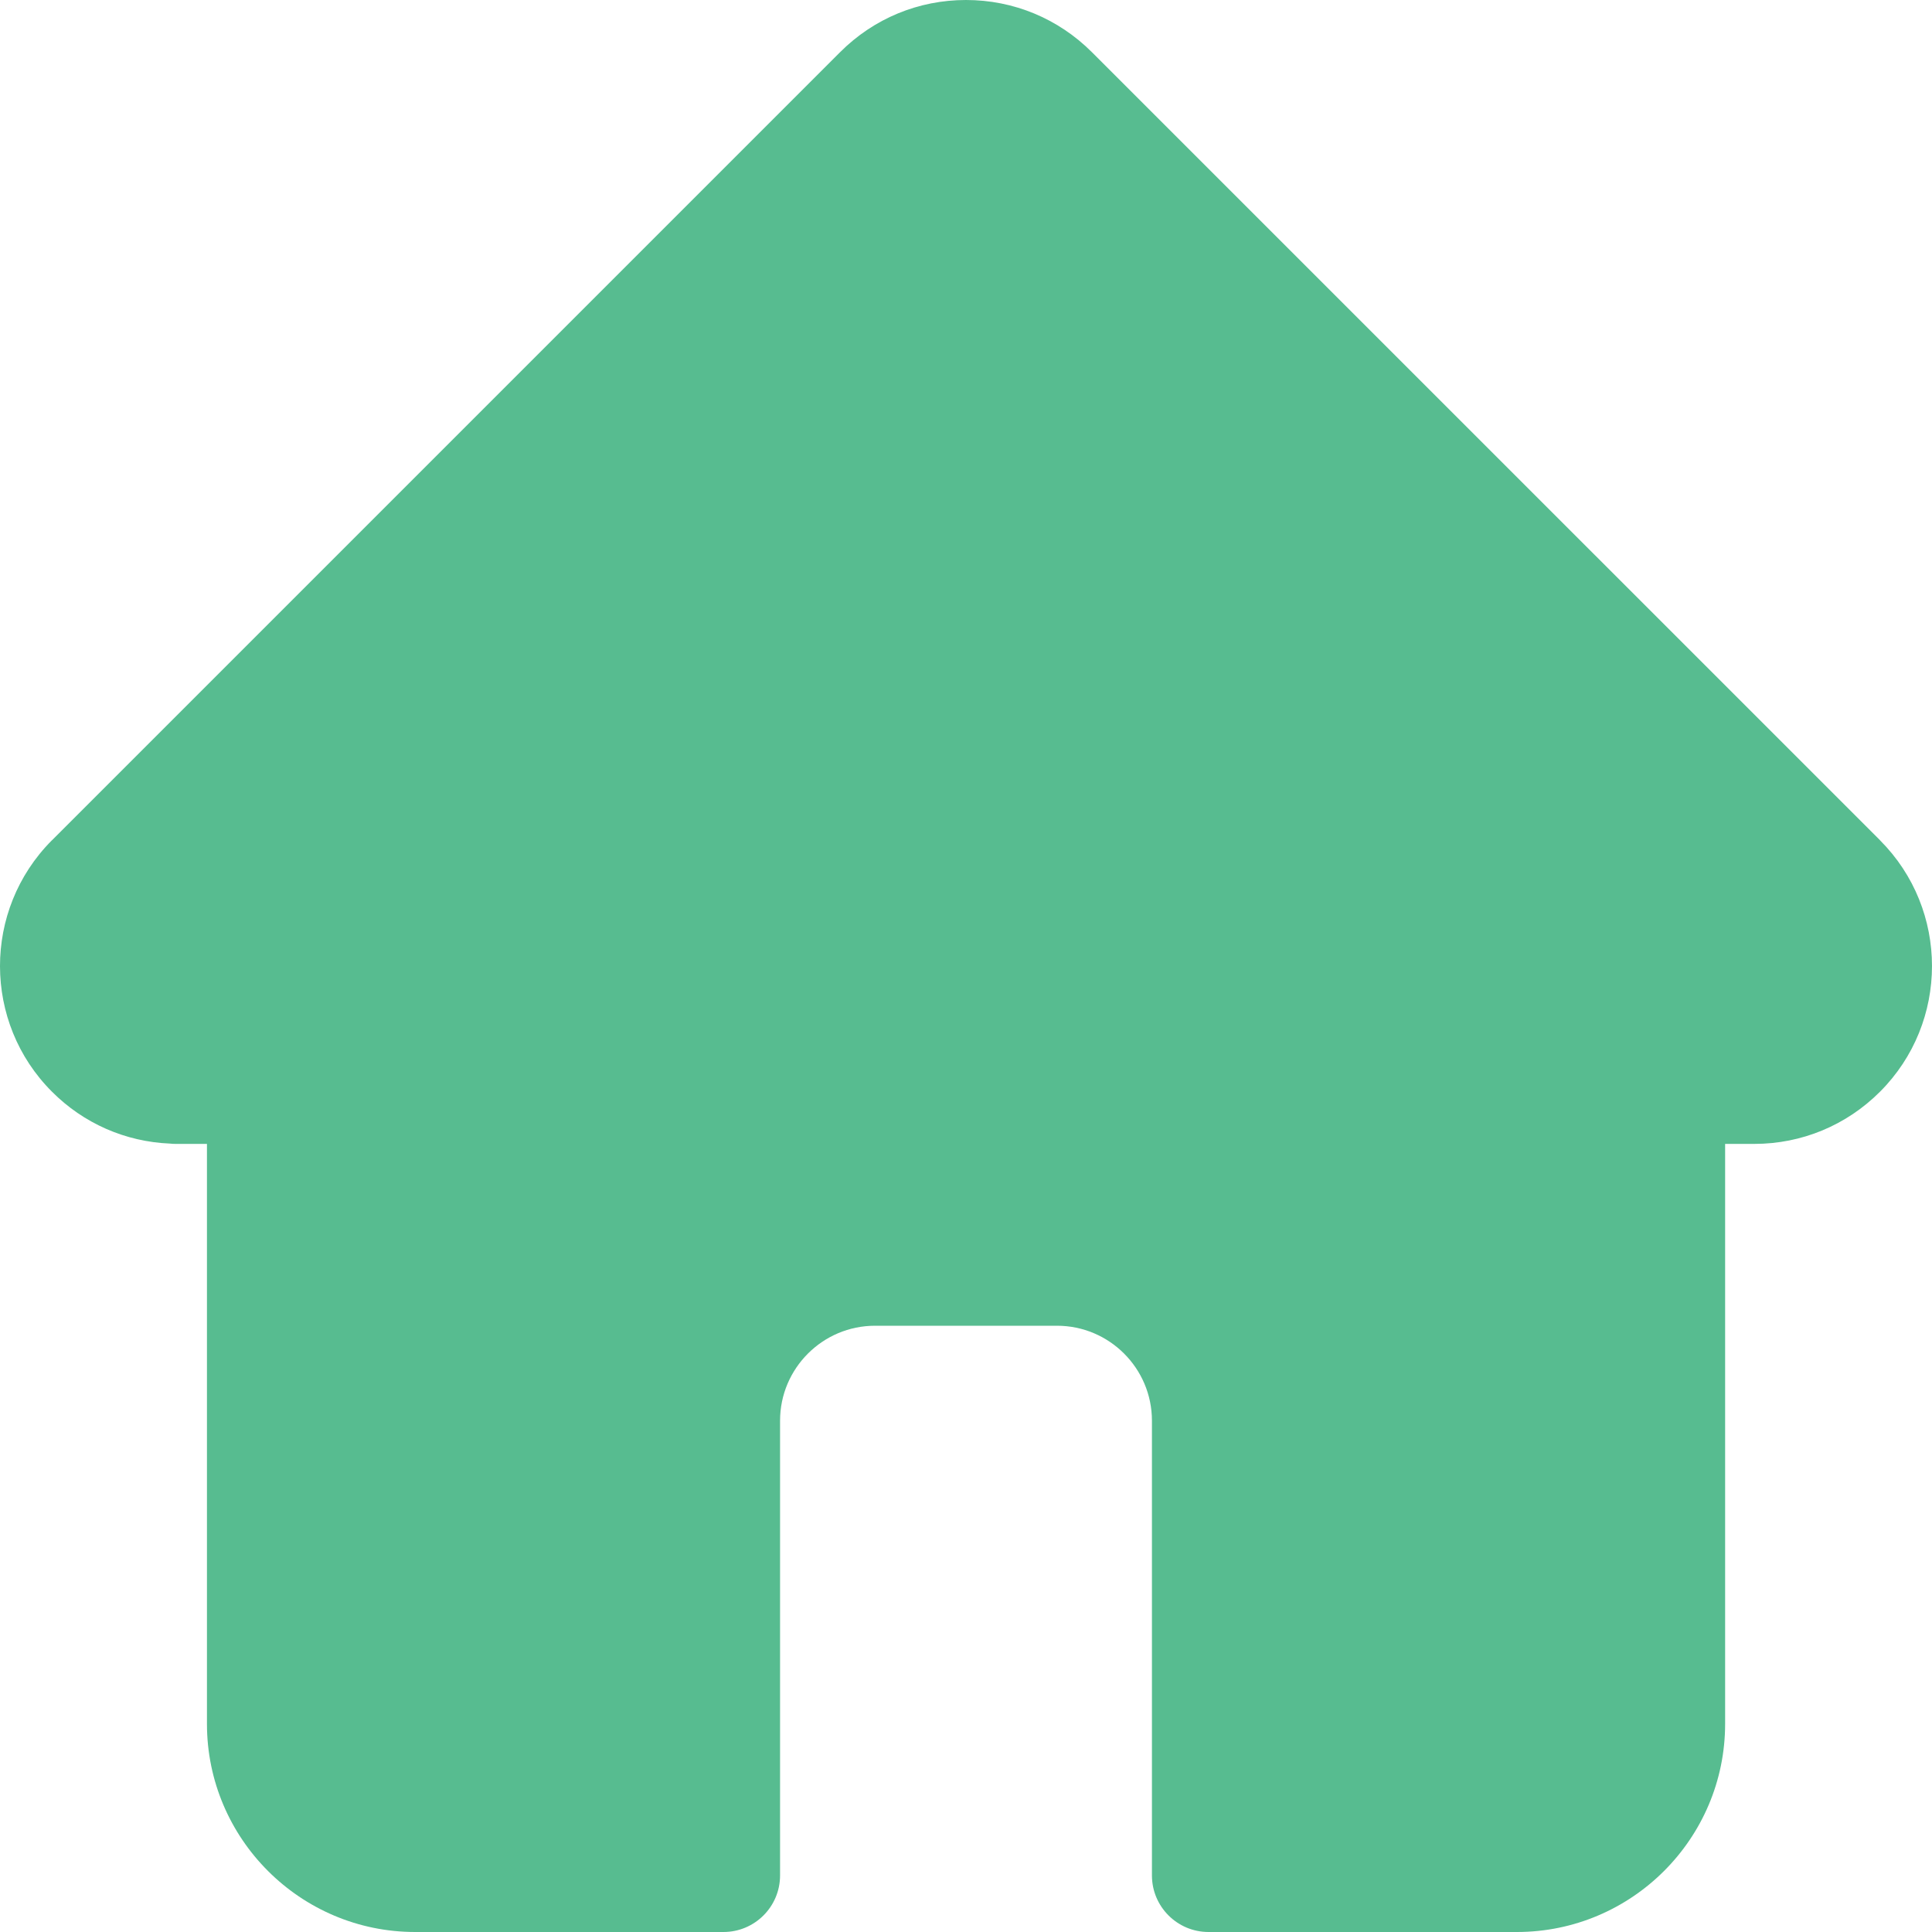
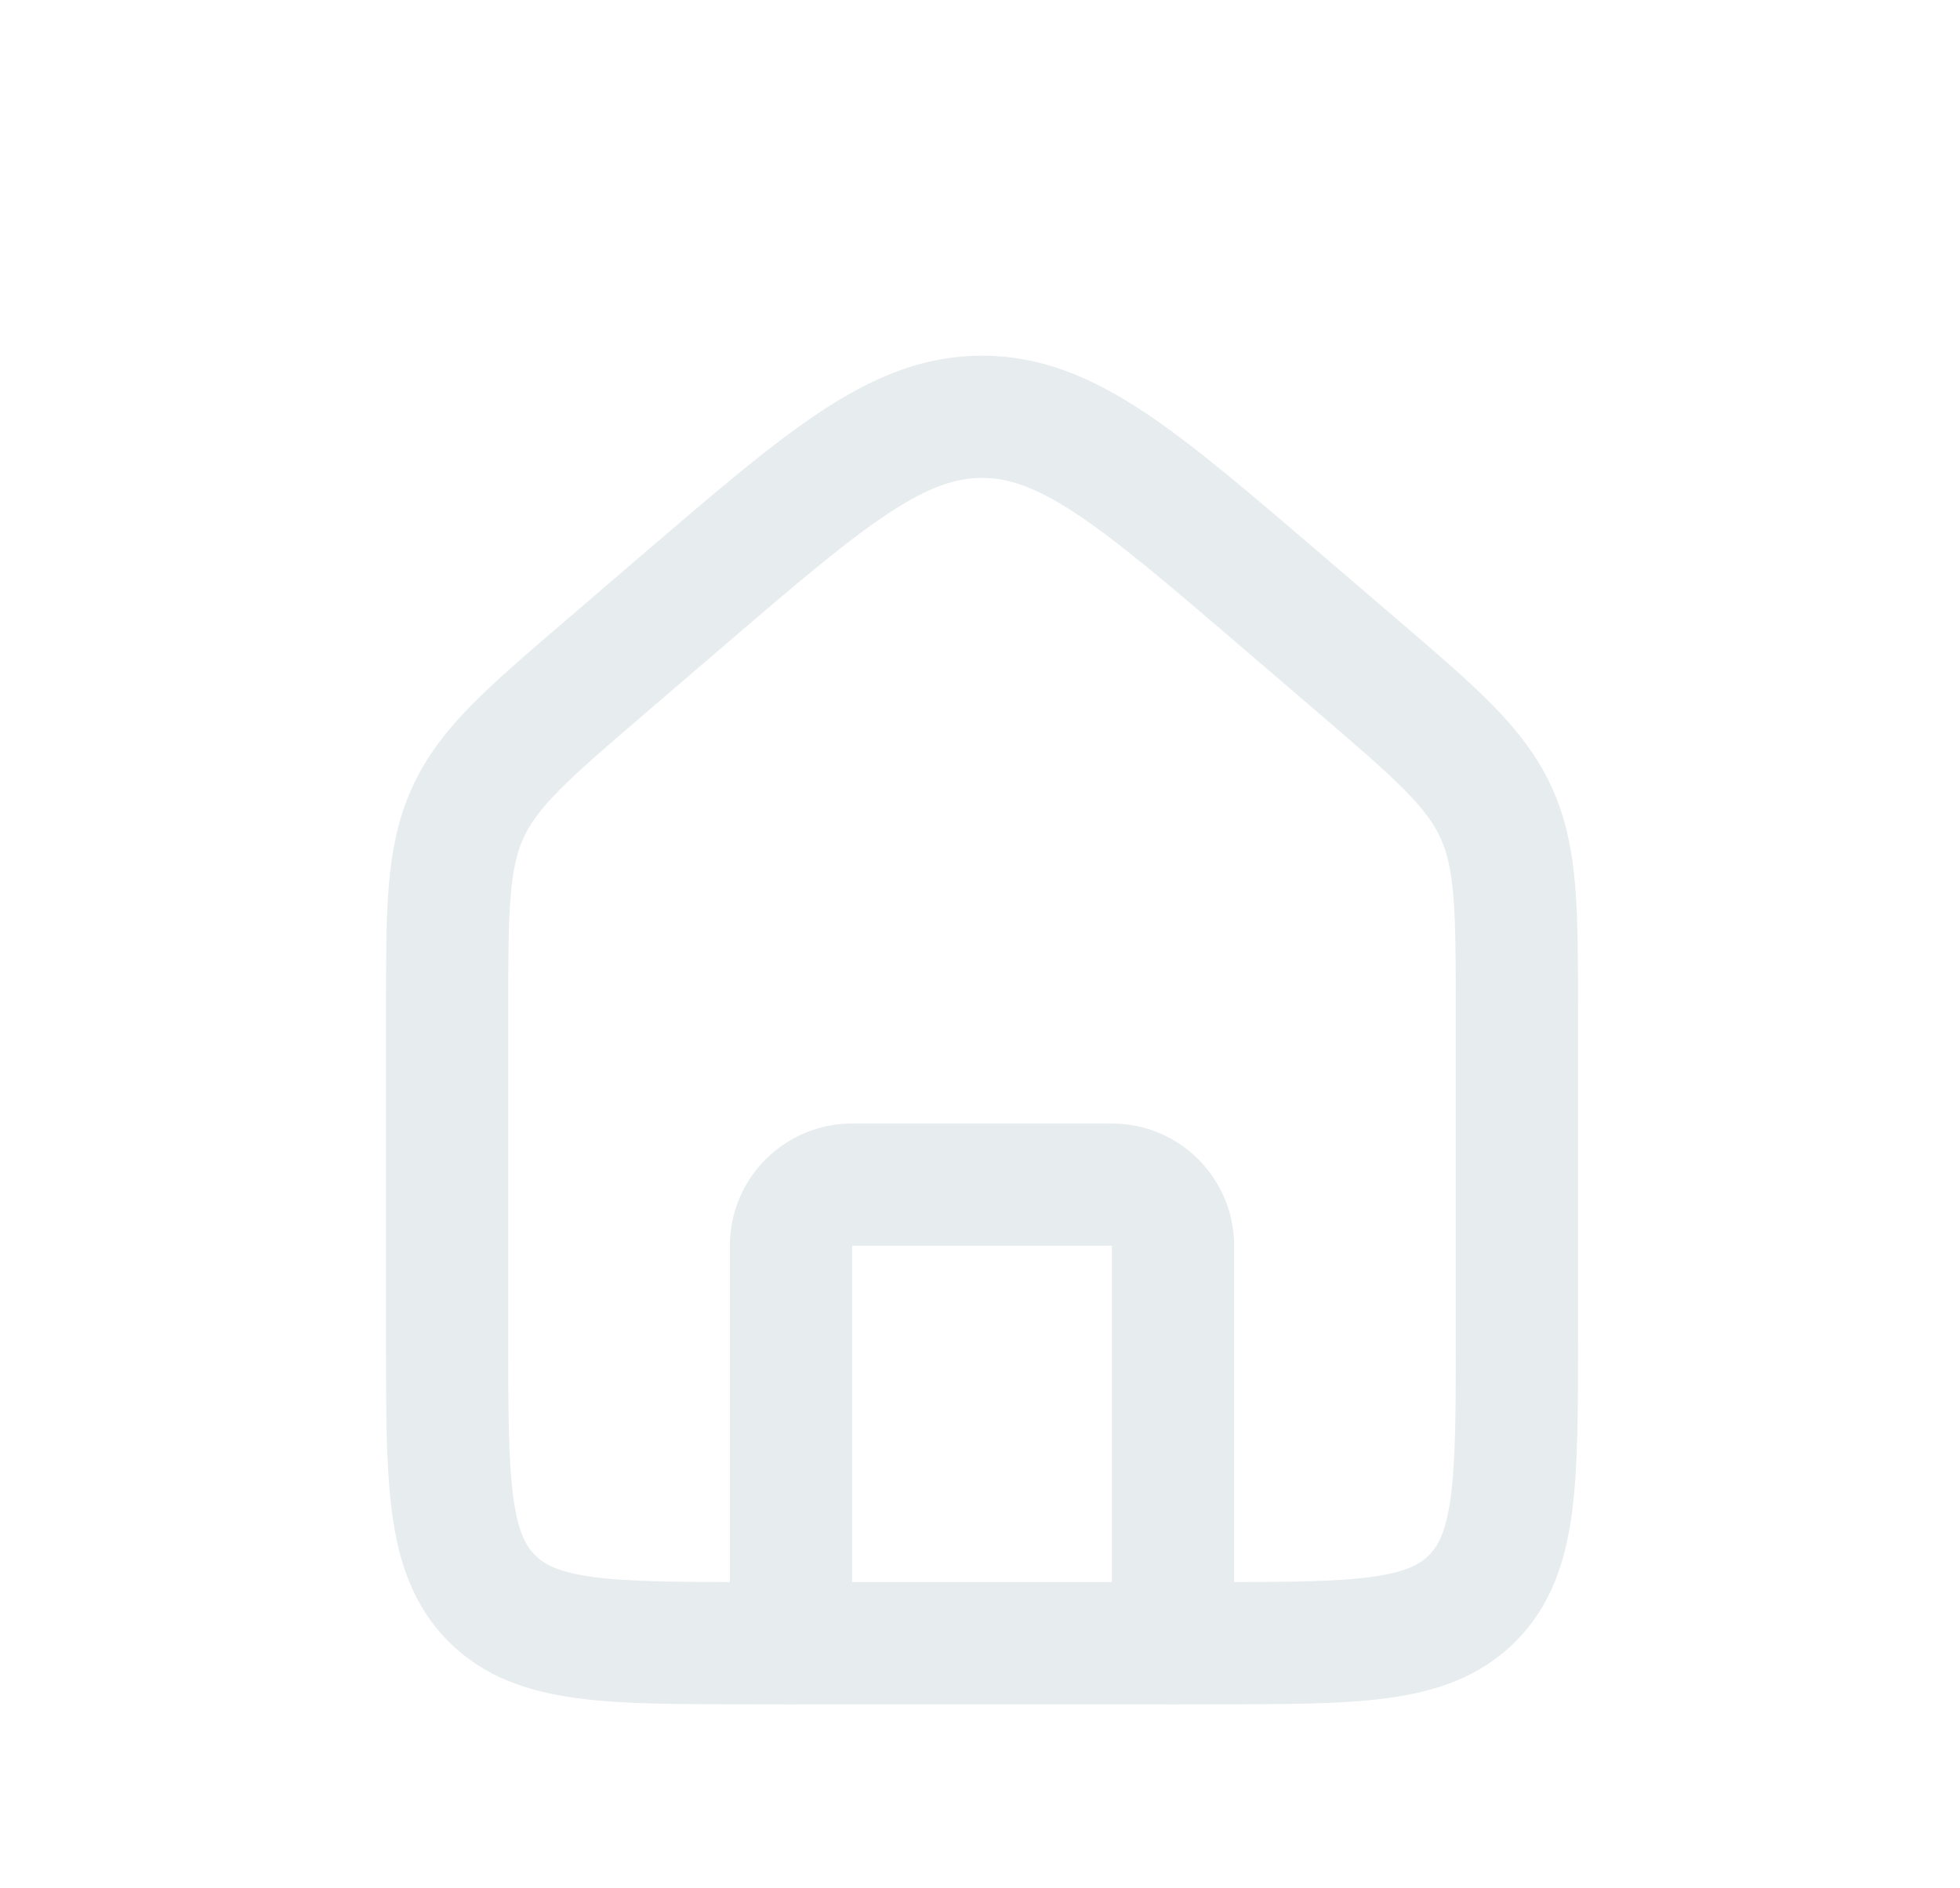
- <svg xmlns="http://www.w3.org/2000/svg" width="25" height="25" viewBox="0 0 25 25" fill="none">
-   <path d="M24.328 10.874C24.328 10.873 24.327 10.873 24.327 10.872L14.128 0.674C13.693 0.24 13.115 0 12.5 0C11.885 0 11.307 0.239 10.872 0.674L0.679 10.867C0.675 10.87 0.672 10.874 0.668 10.877C-0.224 11.775 -0.223 13.232 0.673 14.127C1.082 14.537 1.622 14.774 2.2 14.798C2.224 14.801 2.247 14.802 2.271 14.802H2.678V22.307C2.678 23.792 3.886 25 5.372 25H9.362C9.766 25 10.094 24.672 10.094 24.268V18.384C10.094 17.706 10.646 17.155 11.323 17.155H13.677C14.355 17.155 14.906 17.706 14.906 18.384V24.268C14.906 24.672 15.234 25 15.638 25H19.629C21.114 25 22.323 23.792 22.323 22.307V14.802H22.7C23.314 14.802 23.892 14.562 24.327 14.127C25.224 13.23 25.224 11.771 24.328 10.874V10.874Z" fill="#57BC90" />
+ <svg xmlns="http://www.w3.org/2000/svg" width="27" height="26" viewBox="0 0 27 26" fill="none">
+   <path d="M6.159 13.96C6.159 12.531 6.159 11.816 6.448 11.188C6.737 10.56 7.28 10.095 8.365 9.165L9.417 8.262C11.379 6.581 12.36 5.741 13.528 5.741C14.696 5.741 15.677 6.581 17.638 8.262L18.691 9.165C19.776 10.095 20.318 10.56 20.607 11.188C20.896 11.816 20.896 12.531 20.896 13.96V18.424C20.896 20.409 20.896 21.401 20.28 22.018C19.663 22.634 18.671 22.634 16.686 22.634H10.37C8.385 22.634 7.392 22.634 6.776 22.018C6.159 21.401 6.159 20.409 6.159 18.424V13.96Z" stroke="#E7ECEF" stroke-width="1.684" />
+   <path d="M16.159 22.634V17.16C16.159 16.695 15.782 16.318 15.317 16.318H11.738C11.273 16.318 10.896 16.695 10.896 17.16V22.634" stroke="#E7ECEF" stroke-width="1.684" stroke-linecap="round" stroke-linejoin="round" />
</svg>
